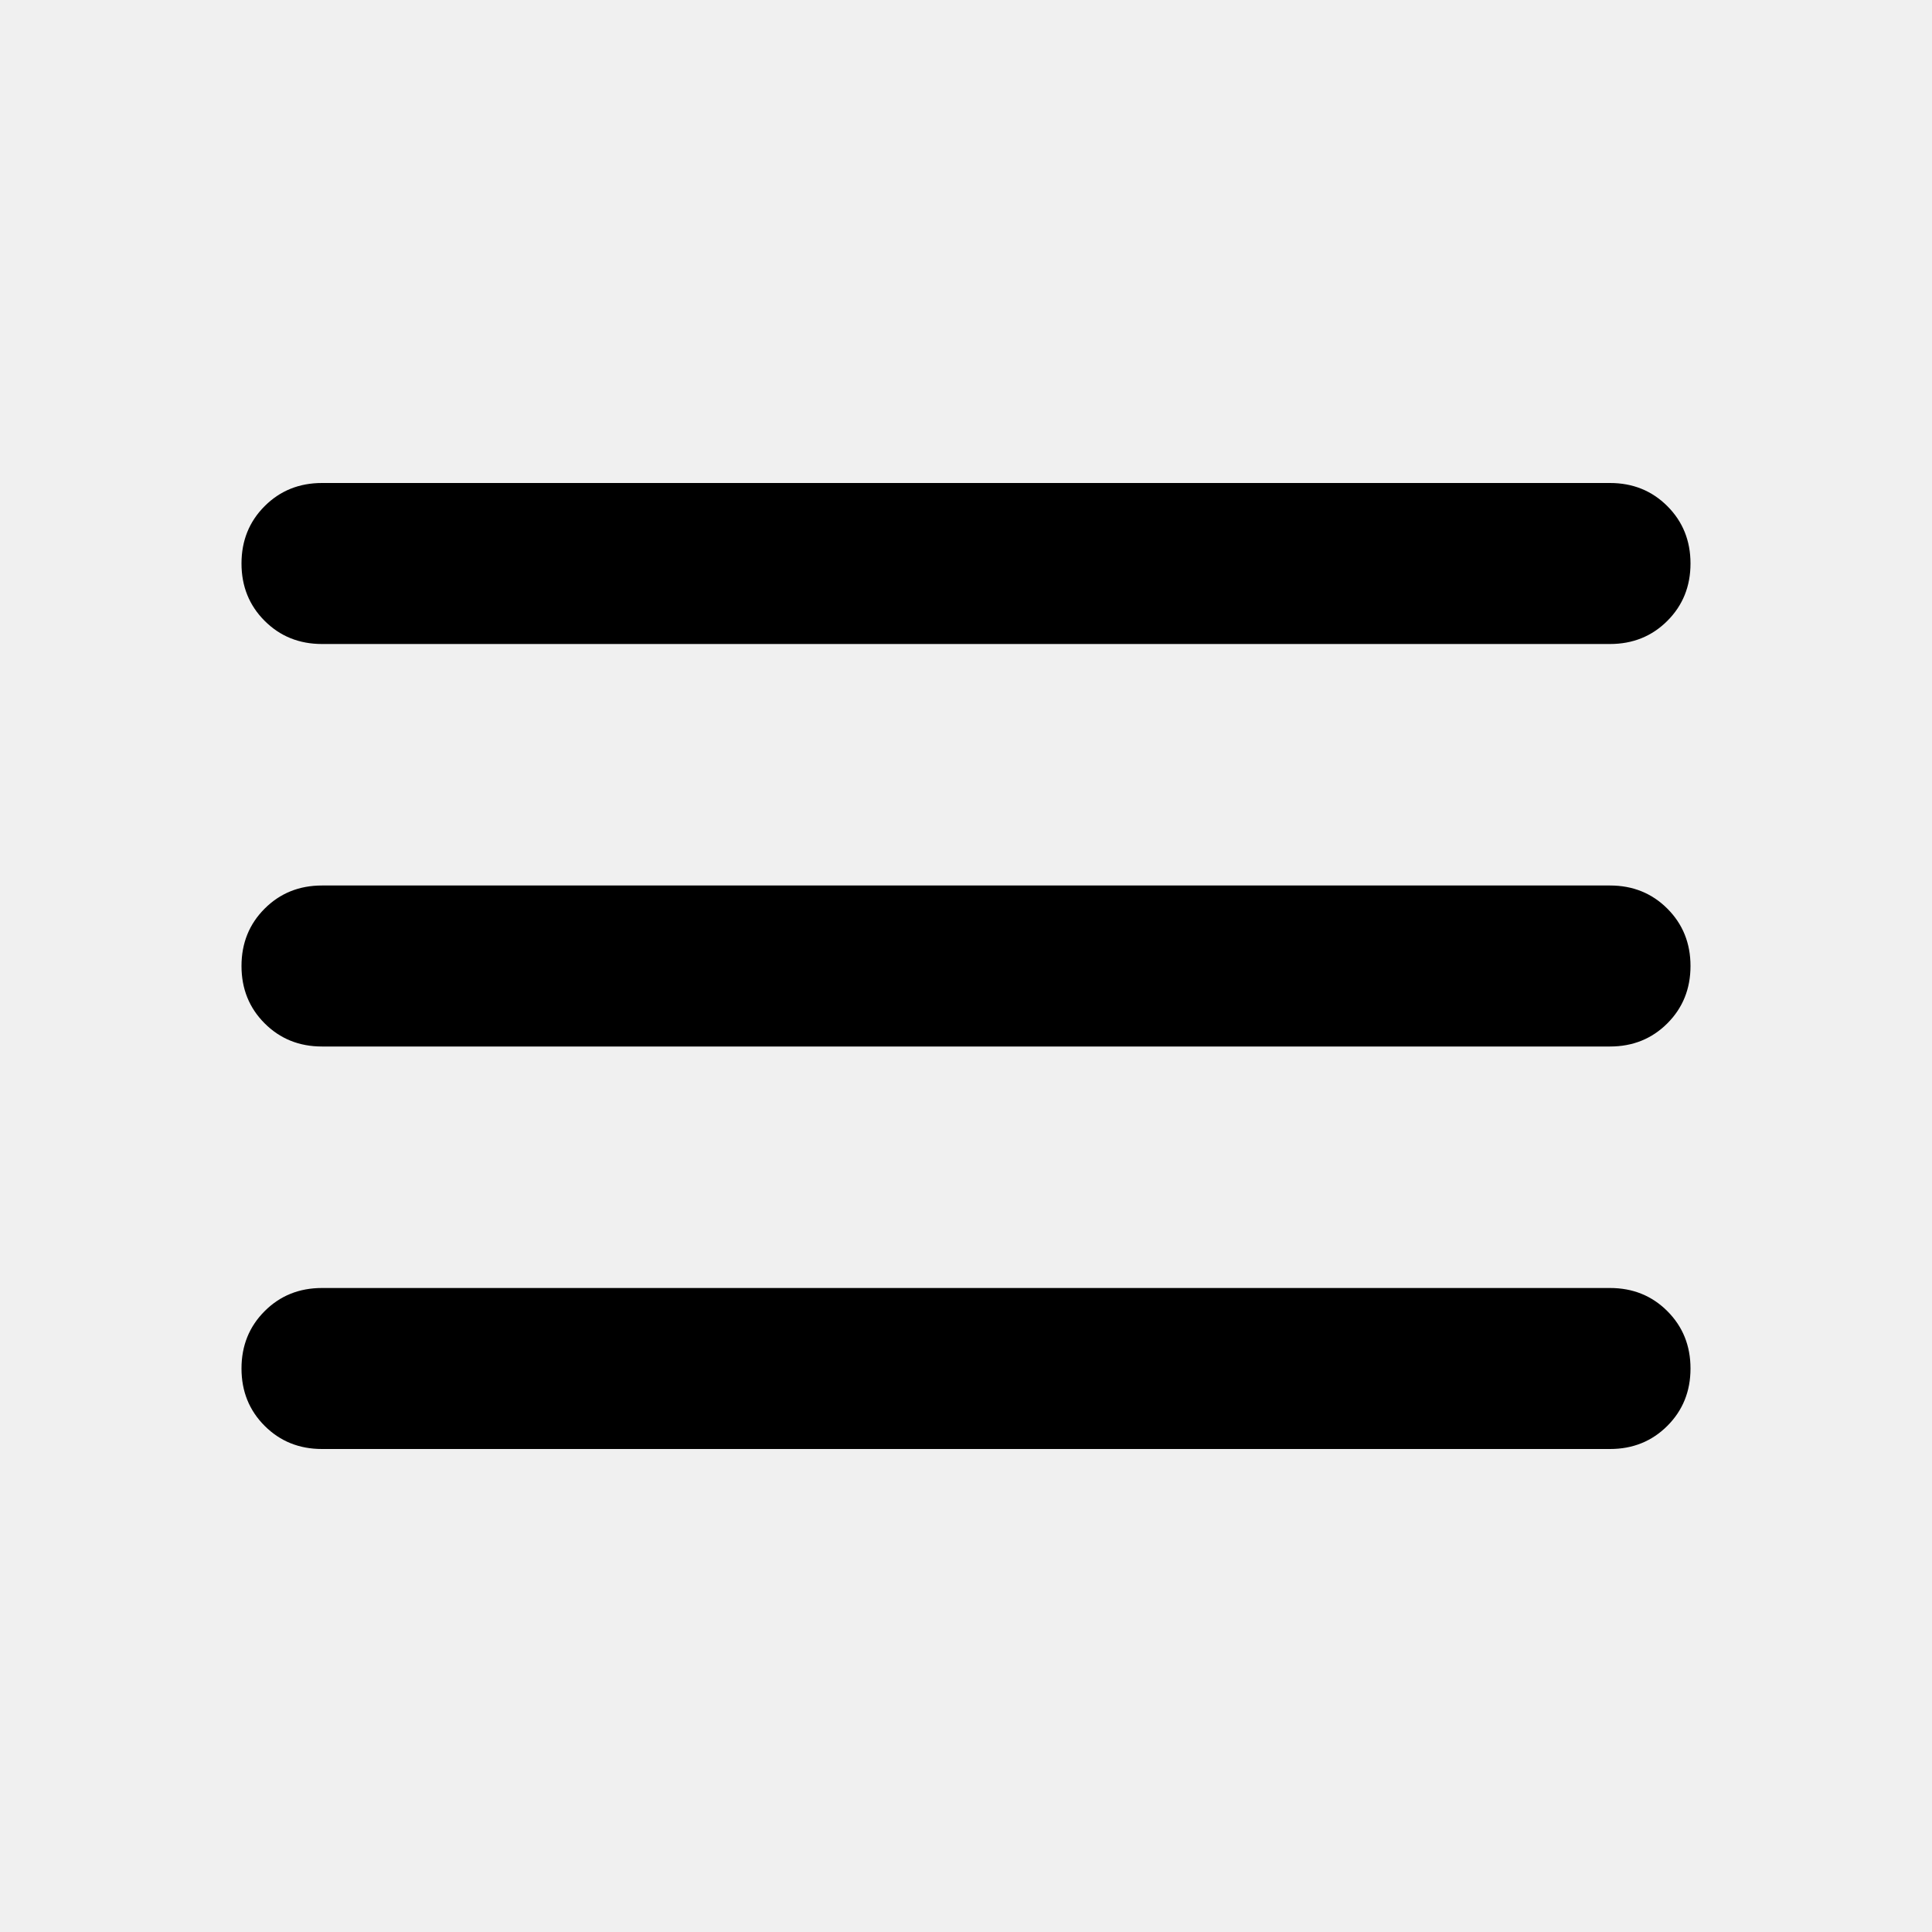
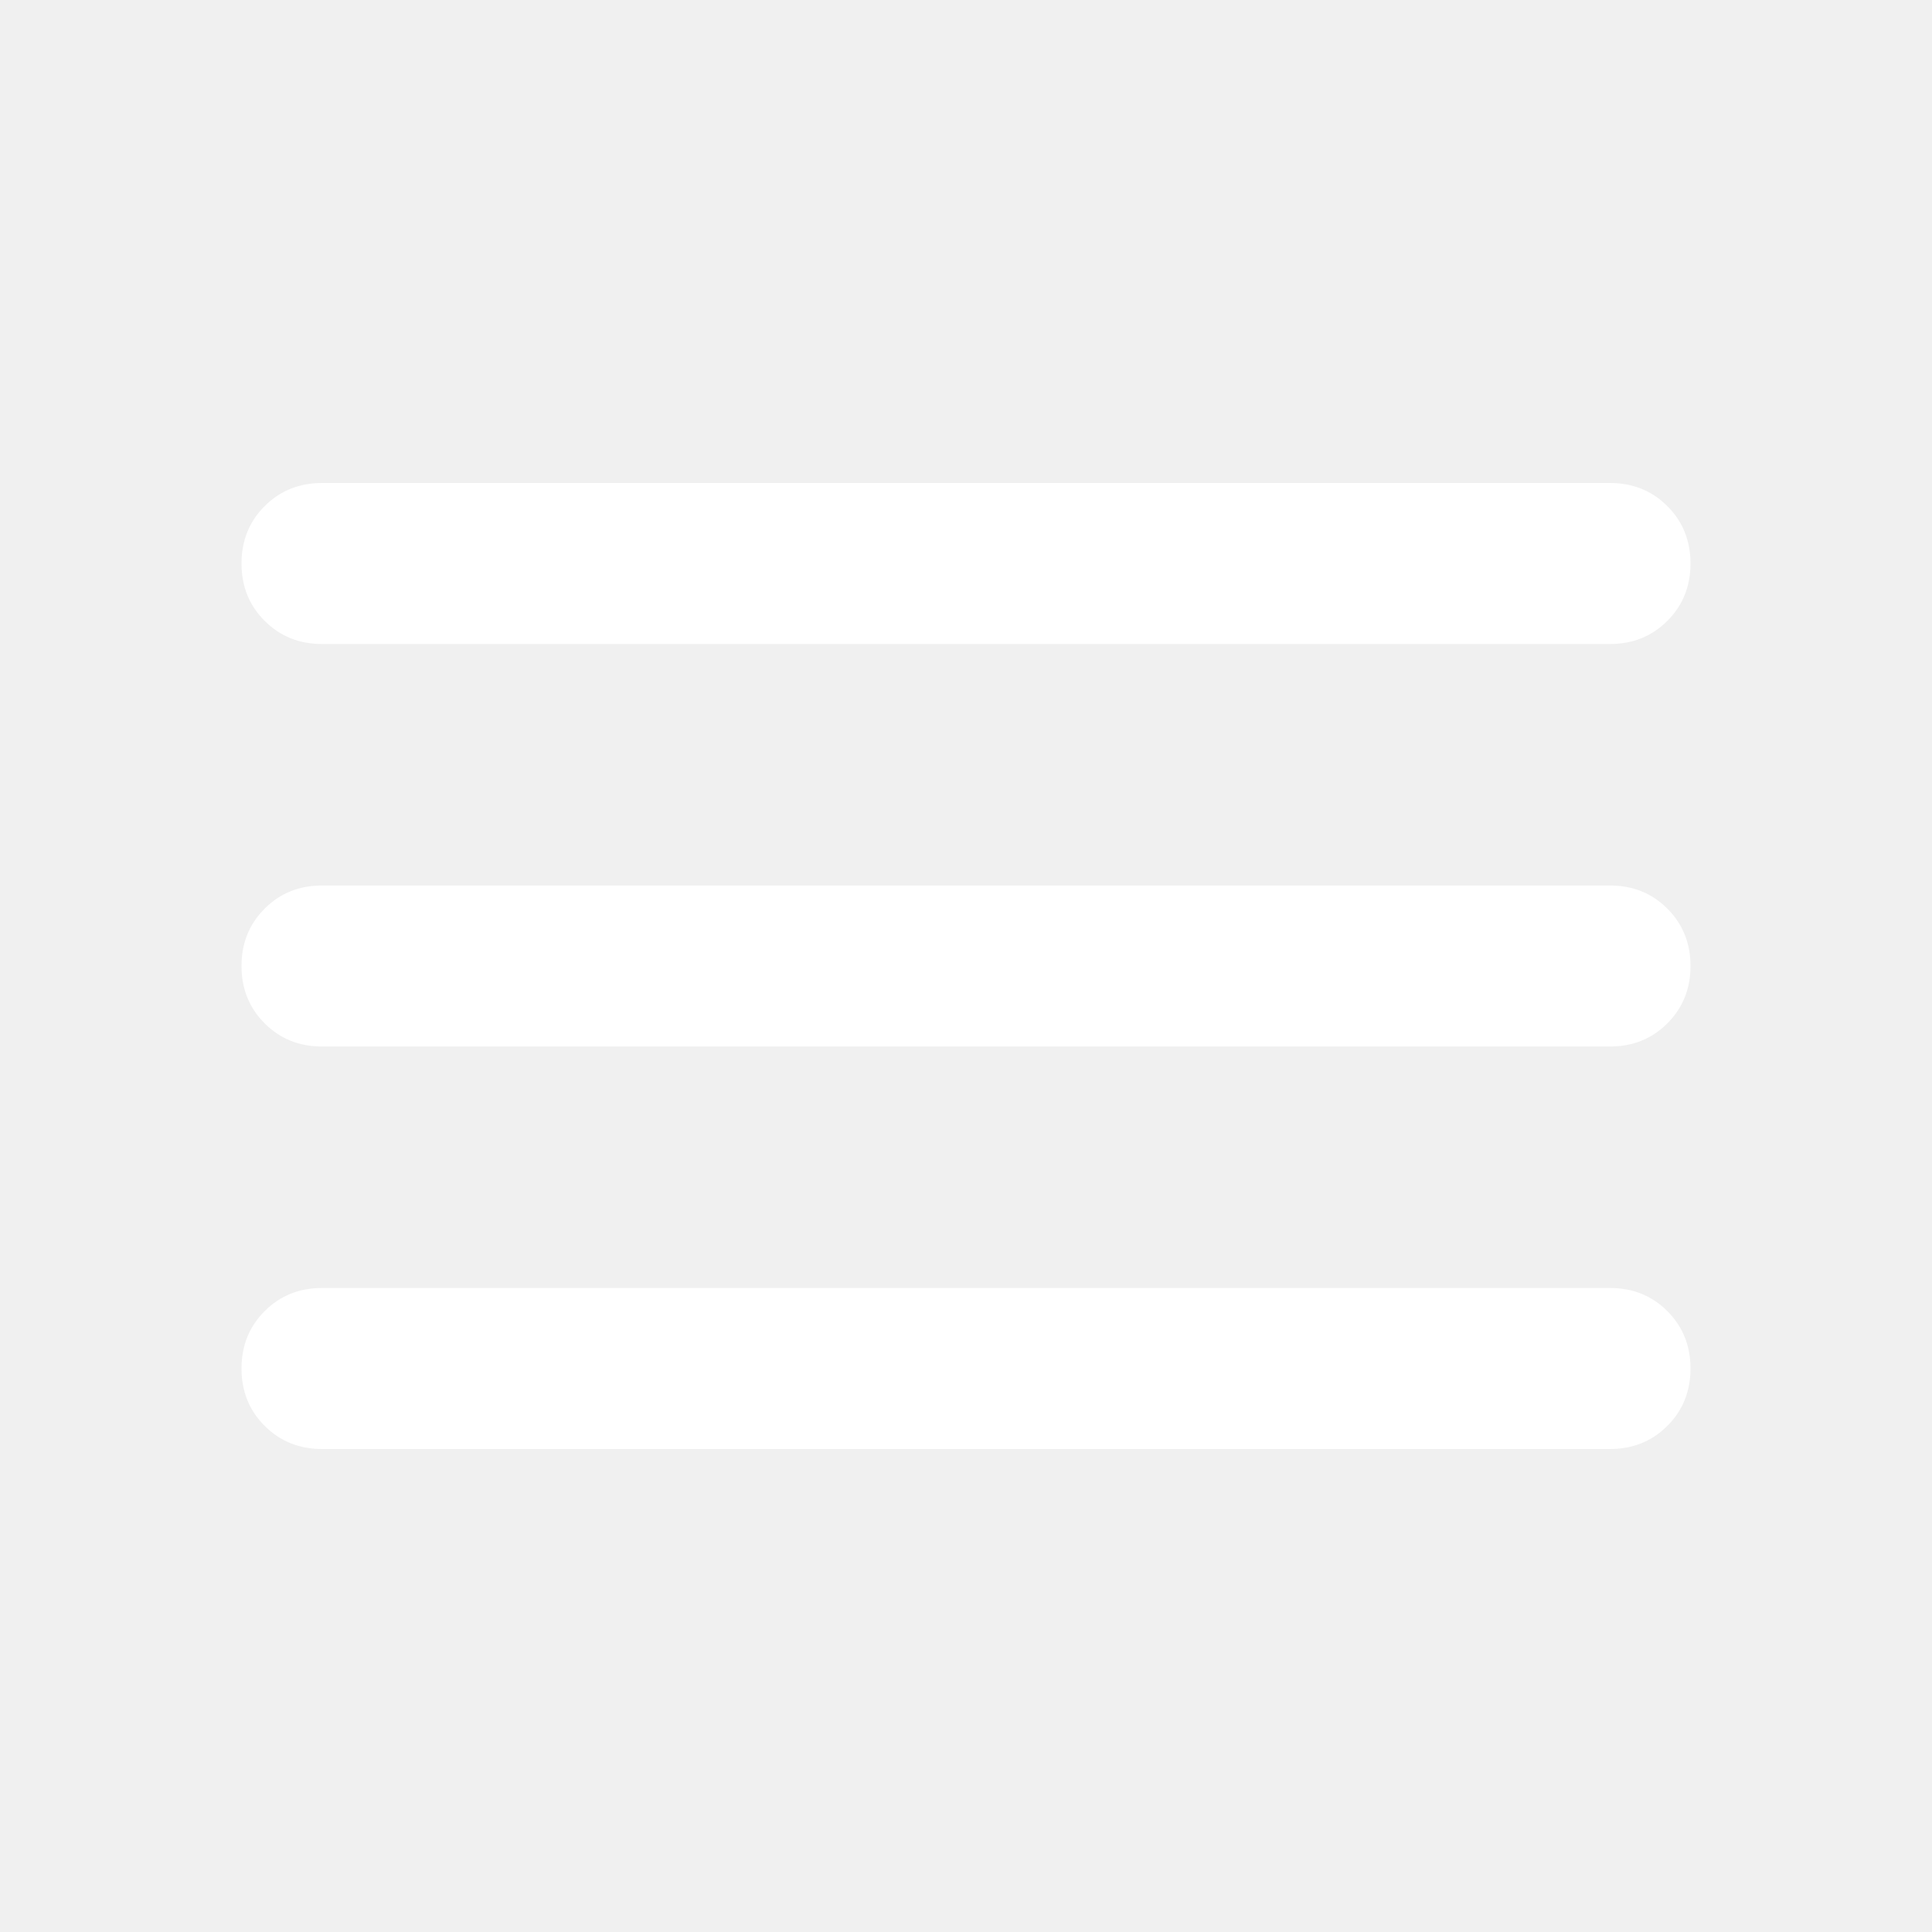
<svg xmlns="http://www.w3.org/2000/svg" height="24" viewBox="0 -960 960 960" width="24">
-   <path d="M160-240q-17 0-28.5-11.5T120-280q0-17 11.5-28.5T160-320h640q17 0 28.5 11.5T840-280q0 17-11.5 28.5T800-240H160Zm0-200q-17 0-28.5-11.5T120-480q0-17 11.5-28.5T160-520h640q17 0 28.5 11.5T840-480q0 17-11.5 28.5T800-440H160Zm0-200q-17 0-28.5-11.5T120-680q0-17 11.5-28.5T160-720h640q17 0 28.5 11.5T840-680q0 17-11.5 28.5T800-640H160Z" />
+   <path fill="white" d="M160-240q-17 0-28.5-11.5T120-280q0-17 11.5-28.5T160-320h640q17 0 28.5 11.5T840-280q0 17-11.5 28.5T800-240H160Zm0-200q-17 0-28.5-11.5T120-480q0-17 11.5-28.5T160-520h640q17 0 28.5 11.5T840-480q0 17-11.5 28.5T800-440H160Zm0-200q-17 0-28.5-11.5T120-680q0-17 11.5-28.5T160-720h640q17 0 28.5 11.5T840-680q0 17-11.5 28.5T800-640H160Z" />
</svg>
